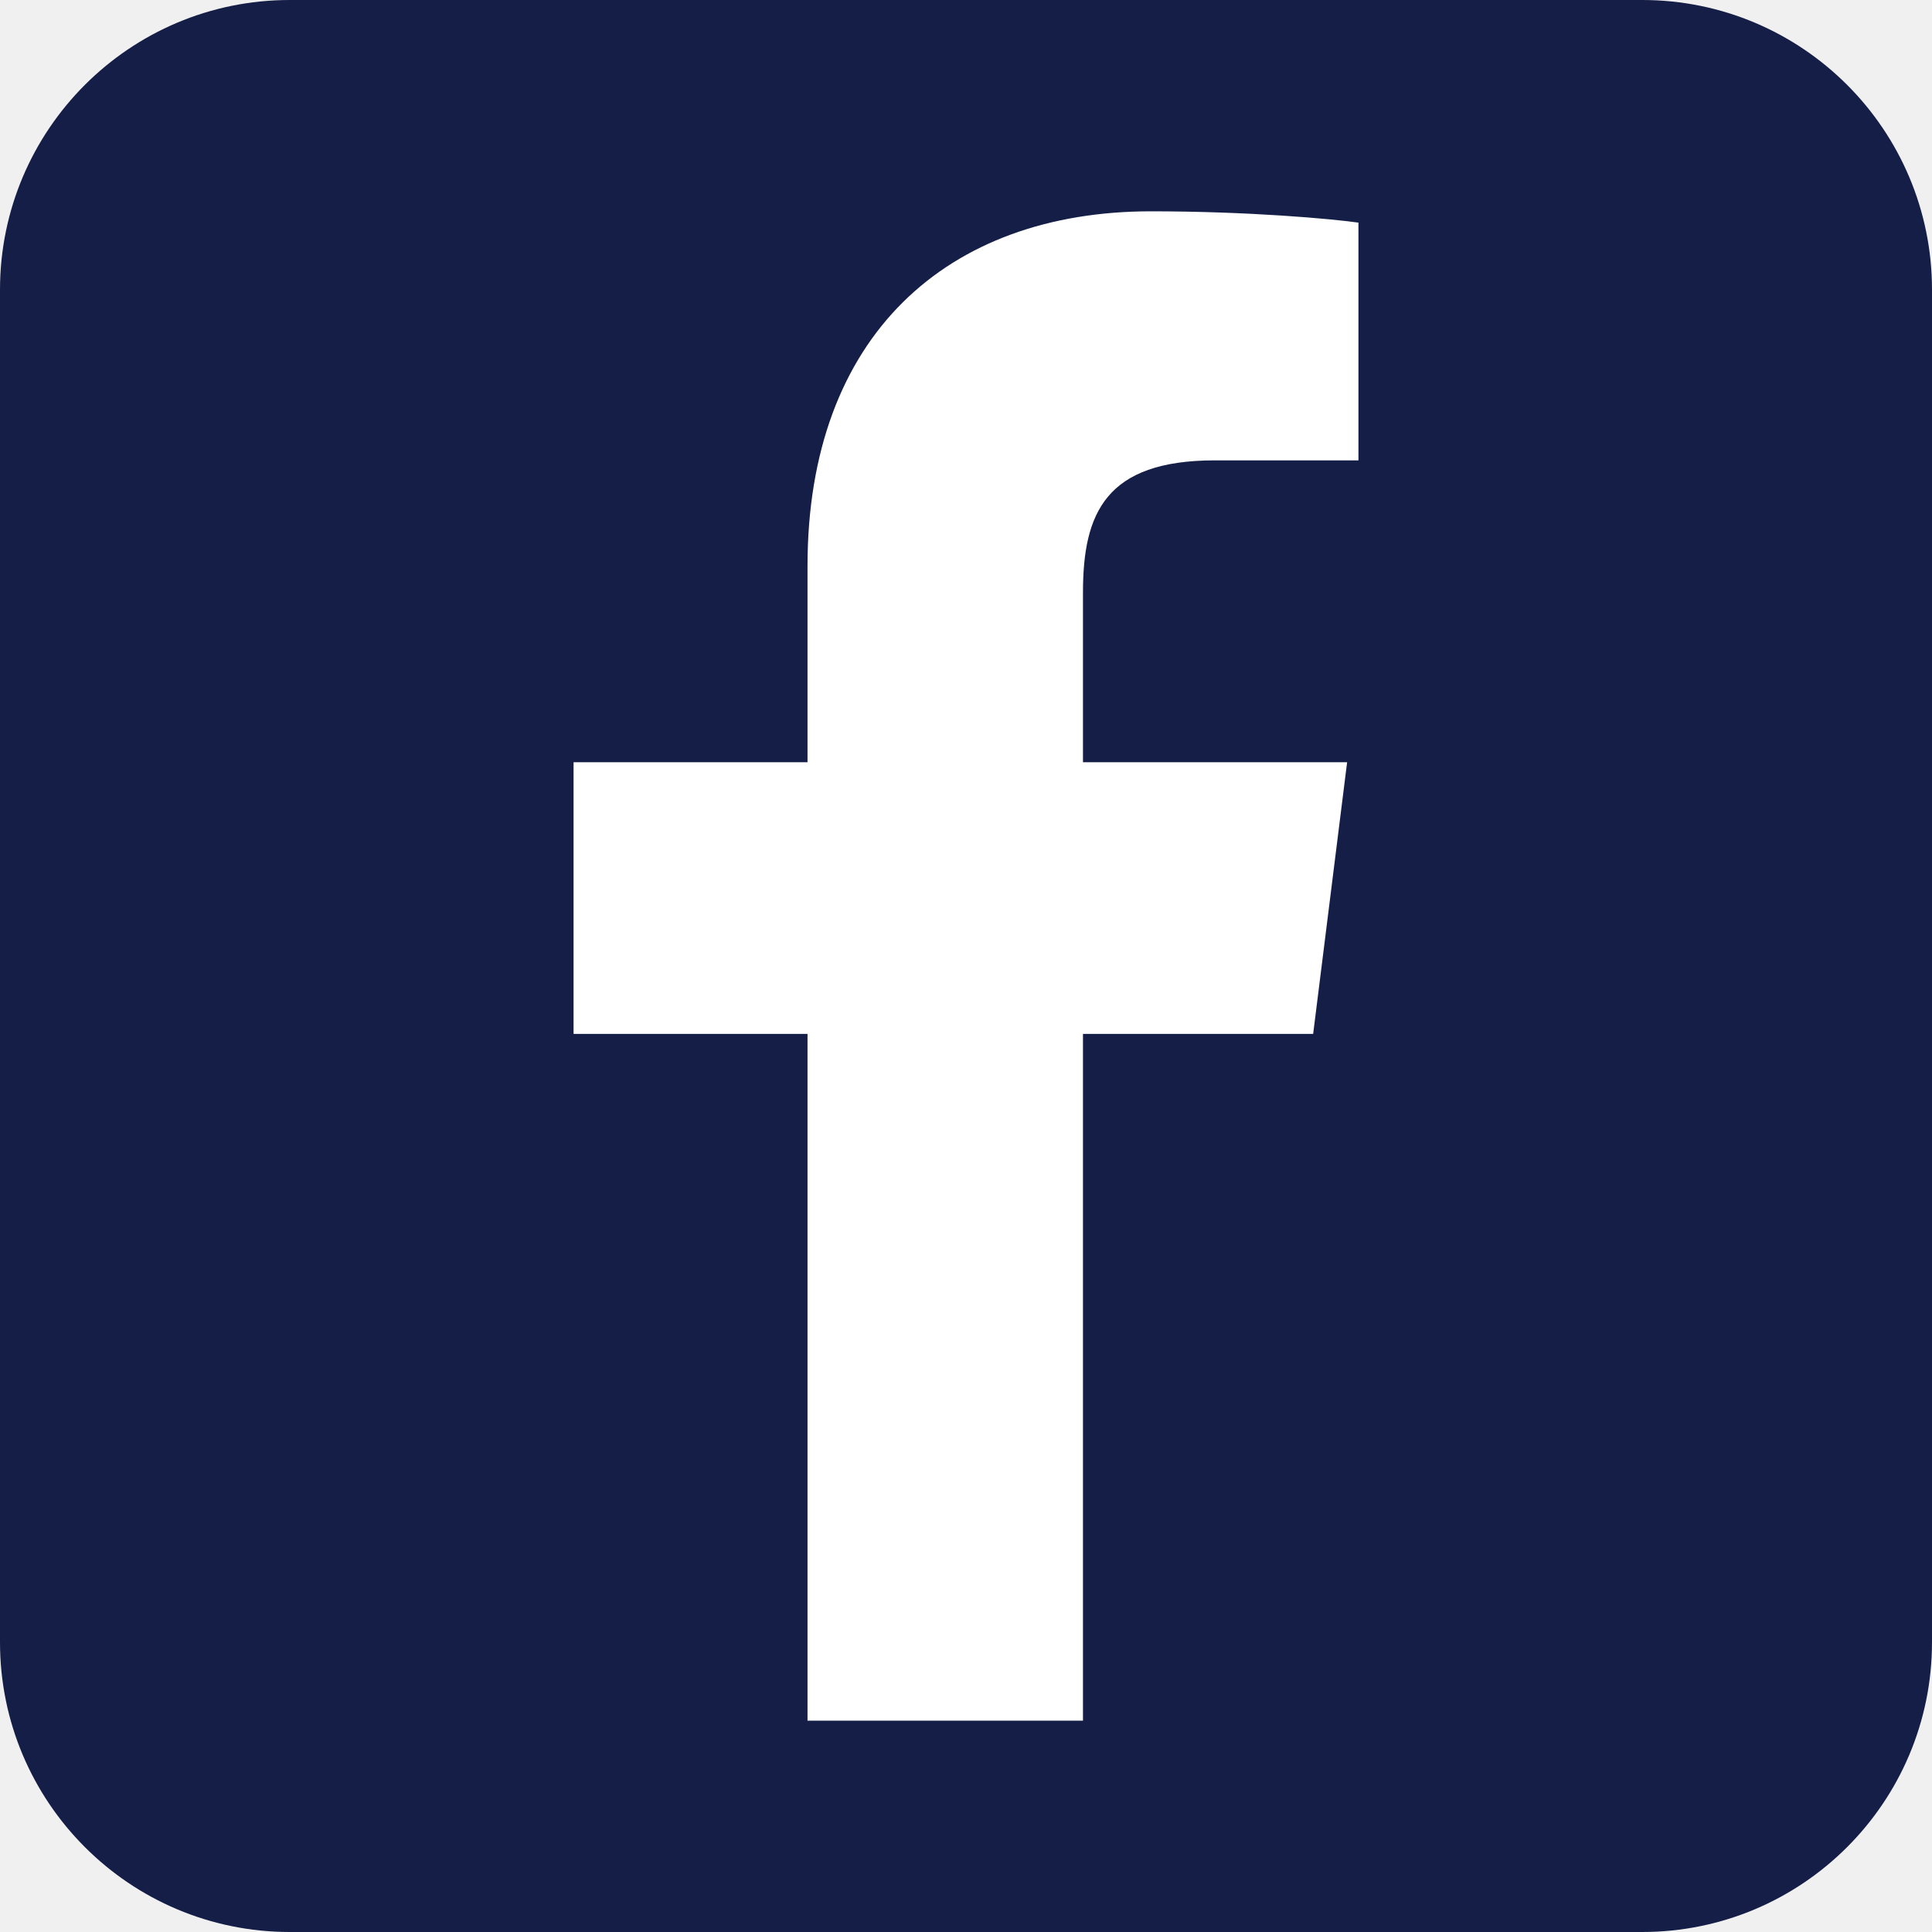
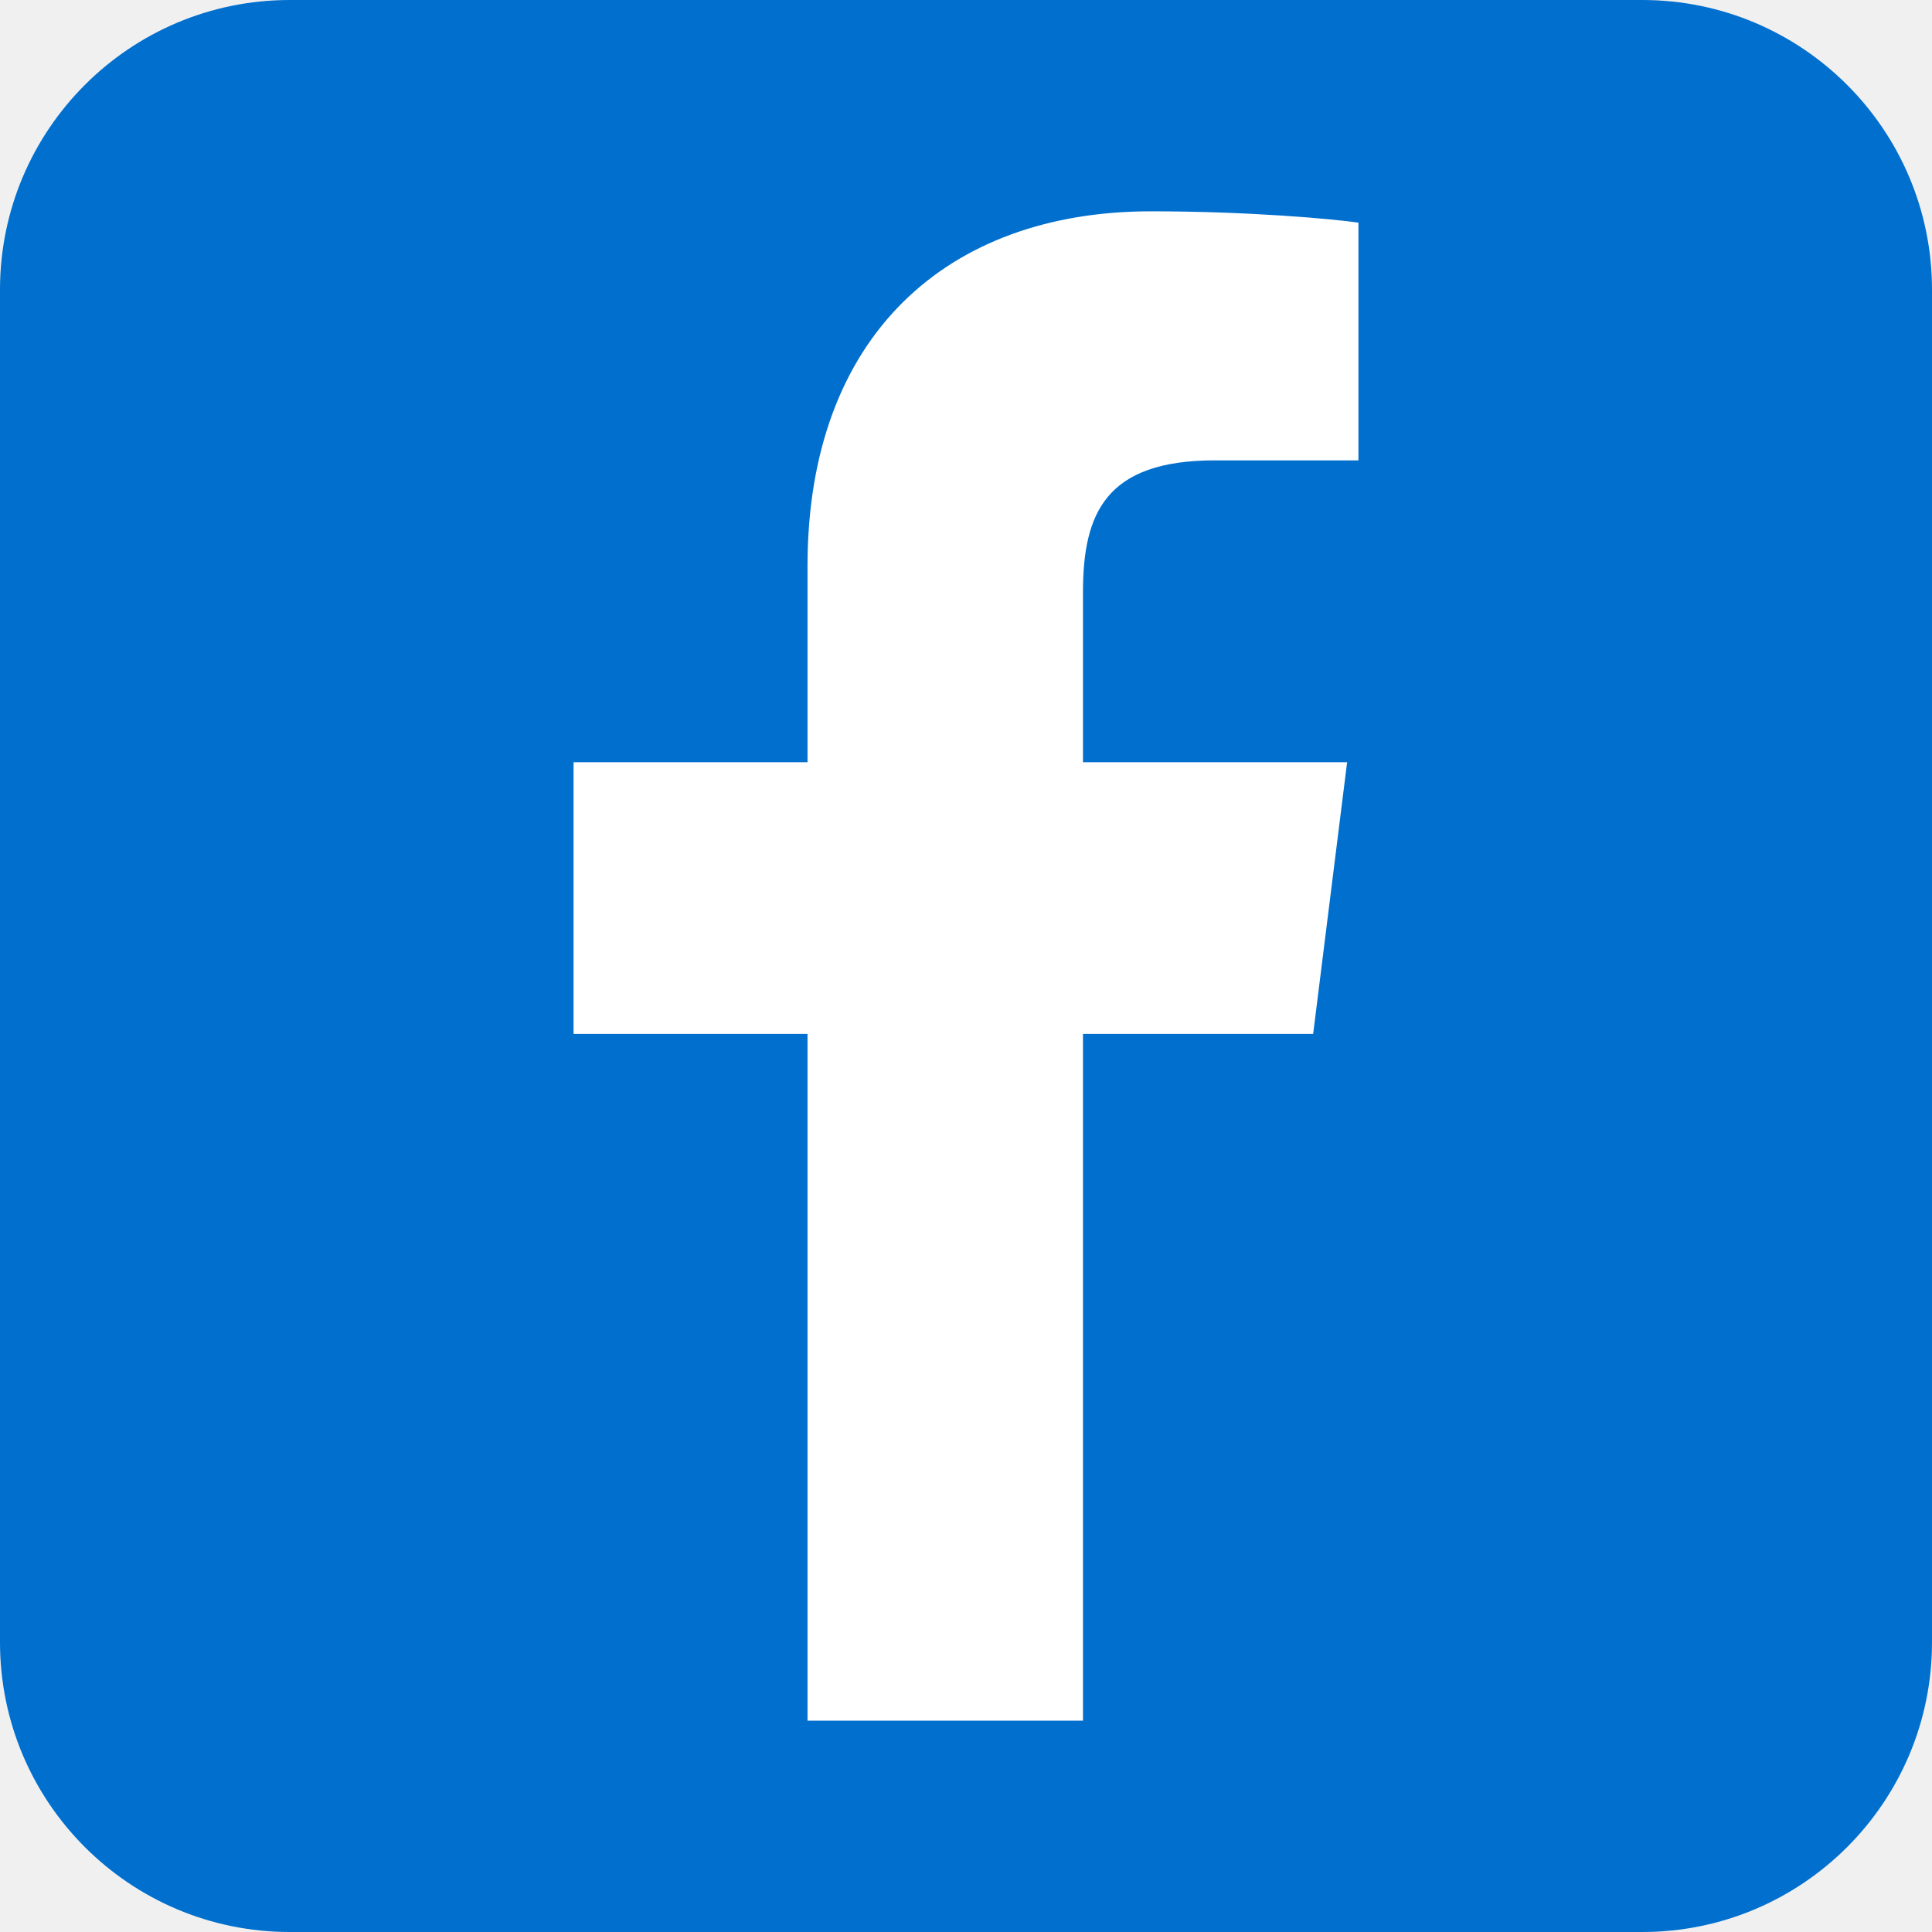
<svg xmlns="http://www.w3.org/2000/svg" viewBox="0 0 512 512">
-   <rect fill="#151E47" height="512" rx="15%" width="512" />
+   <rect fill="#006fce" height="512" rx="15%" width="512" />
  <path d="m287 456v-182h61l9-72h-70v-45c0-21 6-35 35-35h38v-63c-7-1-29-3-55-3-54 0-91 33-91 94v52h-62v72h62v182z" fill="#fff" />
</svg>
